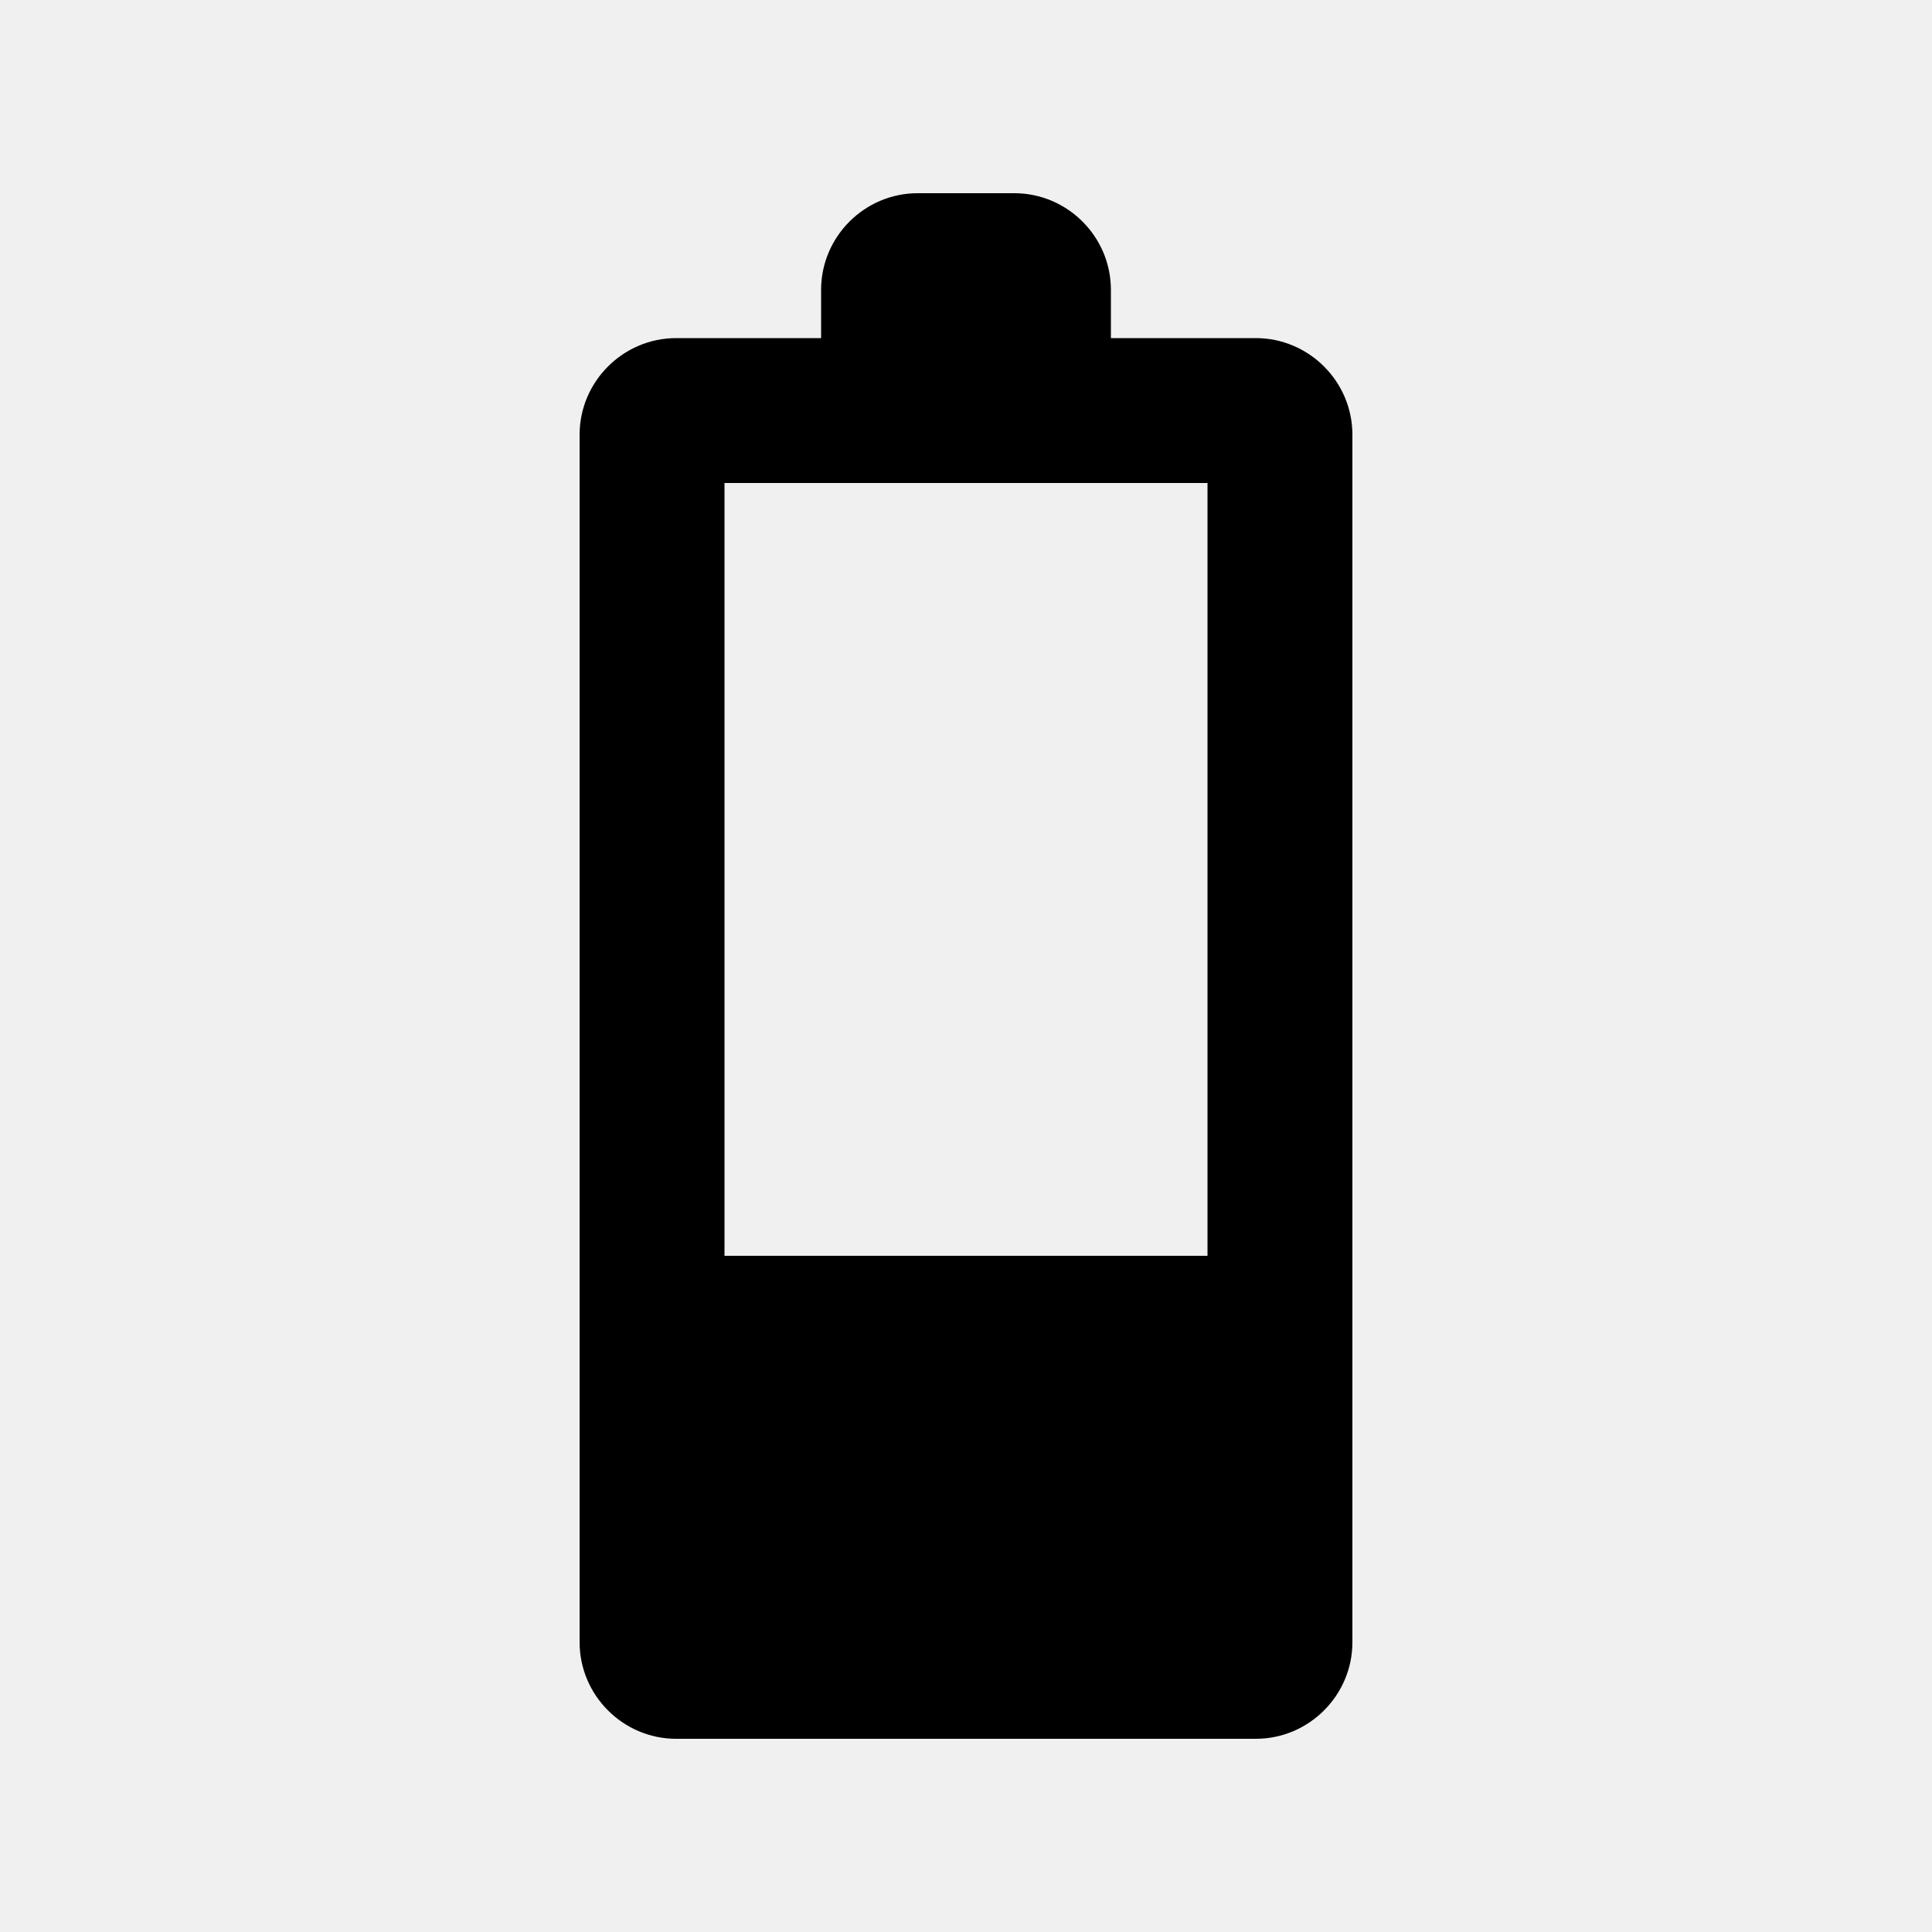
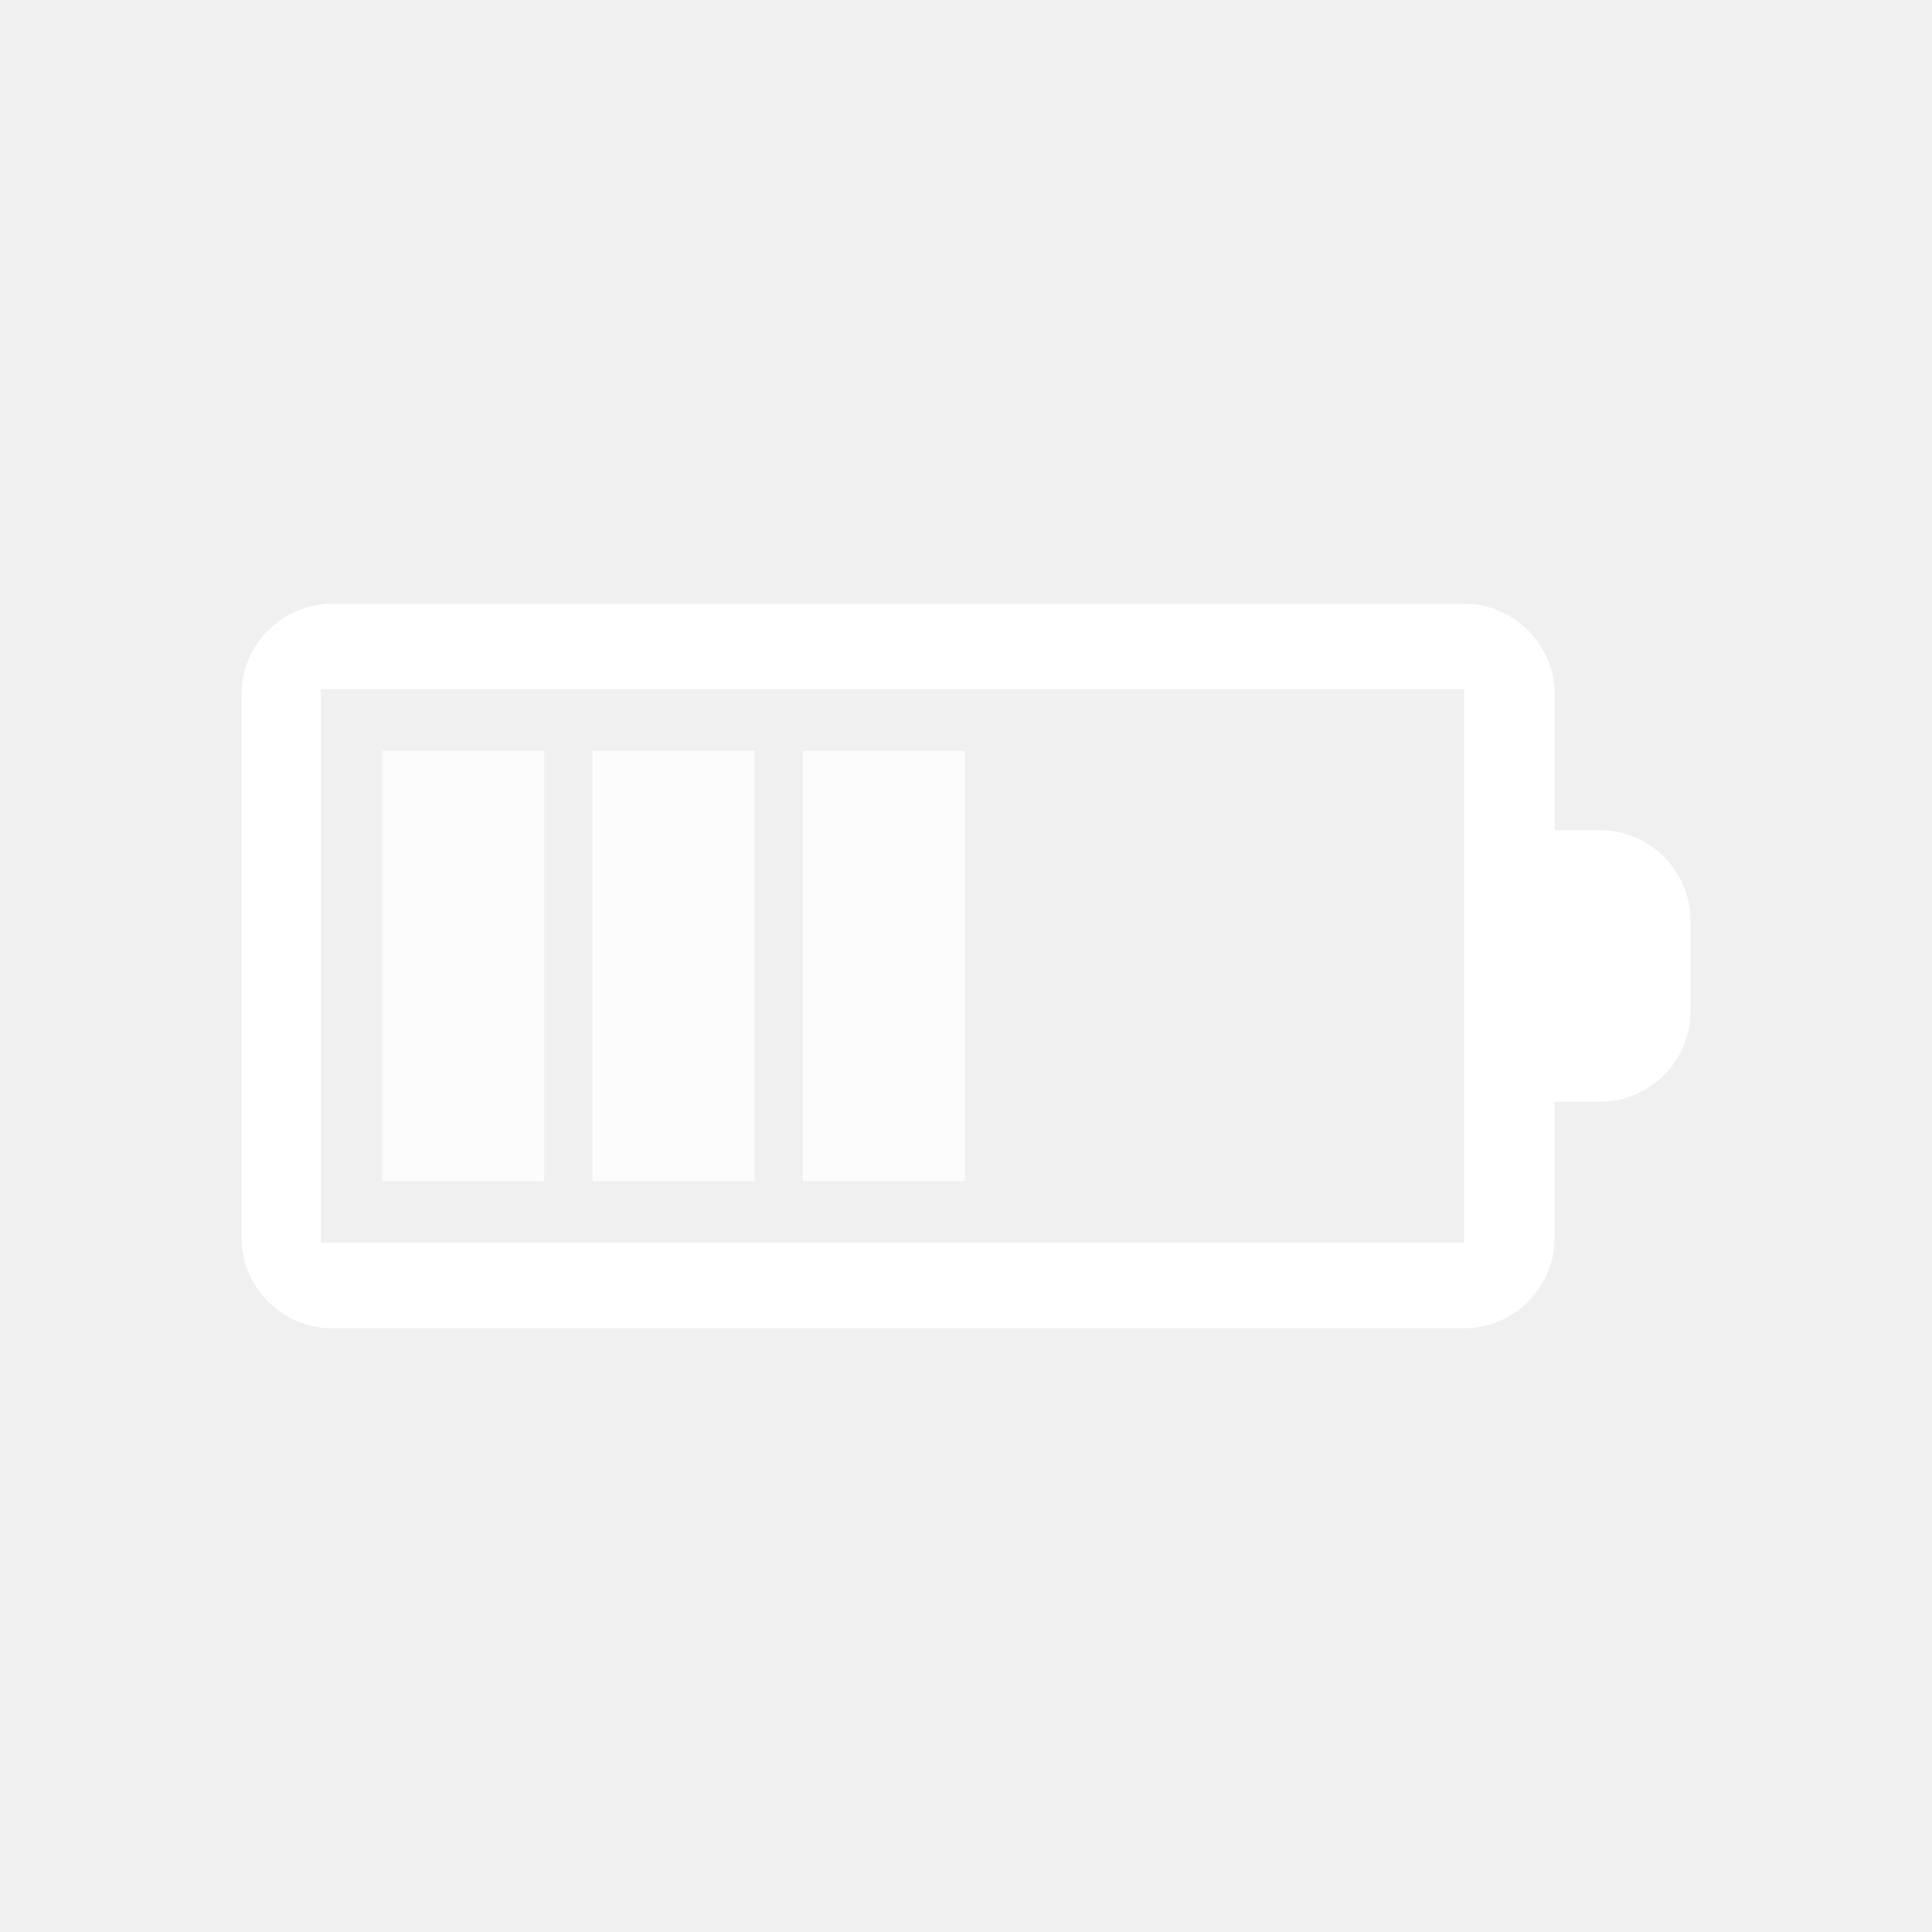
- <svg xmlns="http://www.w3.org/2000/svg" enable-background="new 0 0 20 20" height="48px" viewBox="0 0 20 20" width="48px" fill="#FFFFFF" version="1.1" id="svg10">
-   <defs id="defs14" />
-   <g id="g4">
-     <rect fill="none" height="20" width="20" id="rect2" />
+ <svg xmlns="http://www.w3.org/2000/svg" height="48px" viewBox="0 0 24 24" width="48px" fill="#FFFFFF" version="1.1" id="svg6">
+   <defs id="defs10" />
+   <g id="layer4" style="display:none">
+     <rect style="fill:#000000;fill-opacity:0.373;stroke-width:1.889;paint-order:stroke fill markers" id="rect1" width="18" height="18" x="3" y="3" />
+     <text xml:space="preserve" style="font-size:1px;writing-mode:lr-tb;direction:ltr;white-space:pre;inline-size:15.655;display:inline;fill:#000000;fill-opacity:0.373;stroke-width:1.429;paint-order:stroke fill markers" x="8.345" y="8.211" id="text1" transform="translate(-3.87793,4.070334)">
+       <tspan x="8.345" y="8.211" id="tspan2">Hide This Layer Before Export</tspan>
+     </text>
  </g>
-   <g id="g8" style="fill:#000000">
-     <path d="M13,3.5c0.55,0,1,0.45,1,1V17c0,0.55-0.45,1-1,1H7c-0.55,0-1-0.45-1-1V4.5c0-0.55,0.45-1,1-1h1.5V3c0-0.55,0.45-1,1-1h1 c0.55,0,1,0.45,1,1v0.5H13z M12.5,5h-5v8h5V5z" id="path6" style="fill:#000000" />
+   <g id="layer7">
+     <path id="path6" style="display:inline" d="m 6,17 c 0,0.55 0.45,1 1,1 h 6 c 0.55,0 1,-0.45 1,-1 V 4.5 c 0,-0.55 -0.45,-1 -1,-1 H 11.5 V 3 c 0,-0.55 -0.45,-1 -1,-1 h -1 c -0.55,0 -1,0.45 -1,1 V 3.5 H 7 c -0.55,0 -1,0.45 -1,1 z m 0.944,0.125 V 4.5 h 6.111 v 12.625 z" transform="matrix(0,1.125,-1.125,0,23.25,0.75)" />
+     <rect style="display:none;fill-opacity:0.798;stroke-width:3.845;paint-order:stroke fill markers" id="rect3-1" width="12.462" height="5.344" x="4.749" y="9.328" />
+     <rect style="display:none;fill-opacity:0.798;stroke-width:1.545;paint-order:stroke fill markers" id="rect3-7" width="2.012" height="5.344" x="15.199" y="9.328" />
+     <rect style="display:none;fill-opacity:0.798;stroke-width:1.545;paint-order:stroke fill markers" id="rect3-83" width="2.012" height="5.344" x="12.587" y="9.328" />
+     <rect style="display:inline;fill-opacity:0.798;stroke-width:1.545;paint-order:stroke fill markers" id="rect3-0" width="2.012" height="5.344" x="9.974" y="9.328" />
+     <rect style="display:inline;fill-opacity:0.798;stroke-width:1.545;paint-order:stroke fill markers" id="rect3-8" width="2.012" height="5.344" x="7.361" y="9.328" />
+     <rect style="display:inline;fill-opacity:0.798;stroke-width:1.545;paint-order:stroke fill markers" id="rect3" width="2.012" height="5.344" x="4.749" y="9.328" />
+     <g id="g2" transform="matrix(1.276215,0,0,1.276215,-2.875147,13.94431)" style="display:none">
+       <path style="fill-opacity:0.798;stroke-width:1.429;paint-order:stroke fill markers" d="M 15.266,-0.562 10.25,-3.625 l 0.016,1.938 z" id="path2" />
+       <path style="display:inline;fill-opacity:0.798;stroke-width:1.429;paint-order:stroke fill markers" d="m 6.723,-2.484 5.016,3.063 -0.016,-1.938 z" id="path2-7" />
+     </g>
  </g>
</svg>
